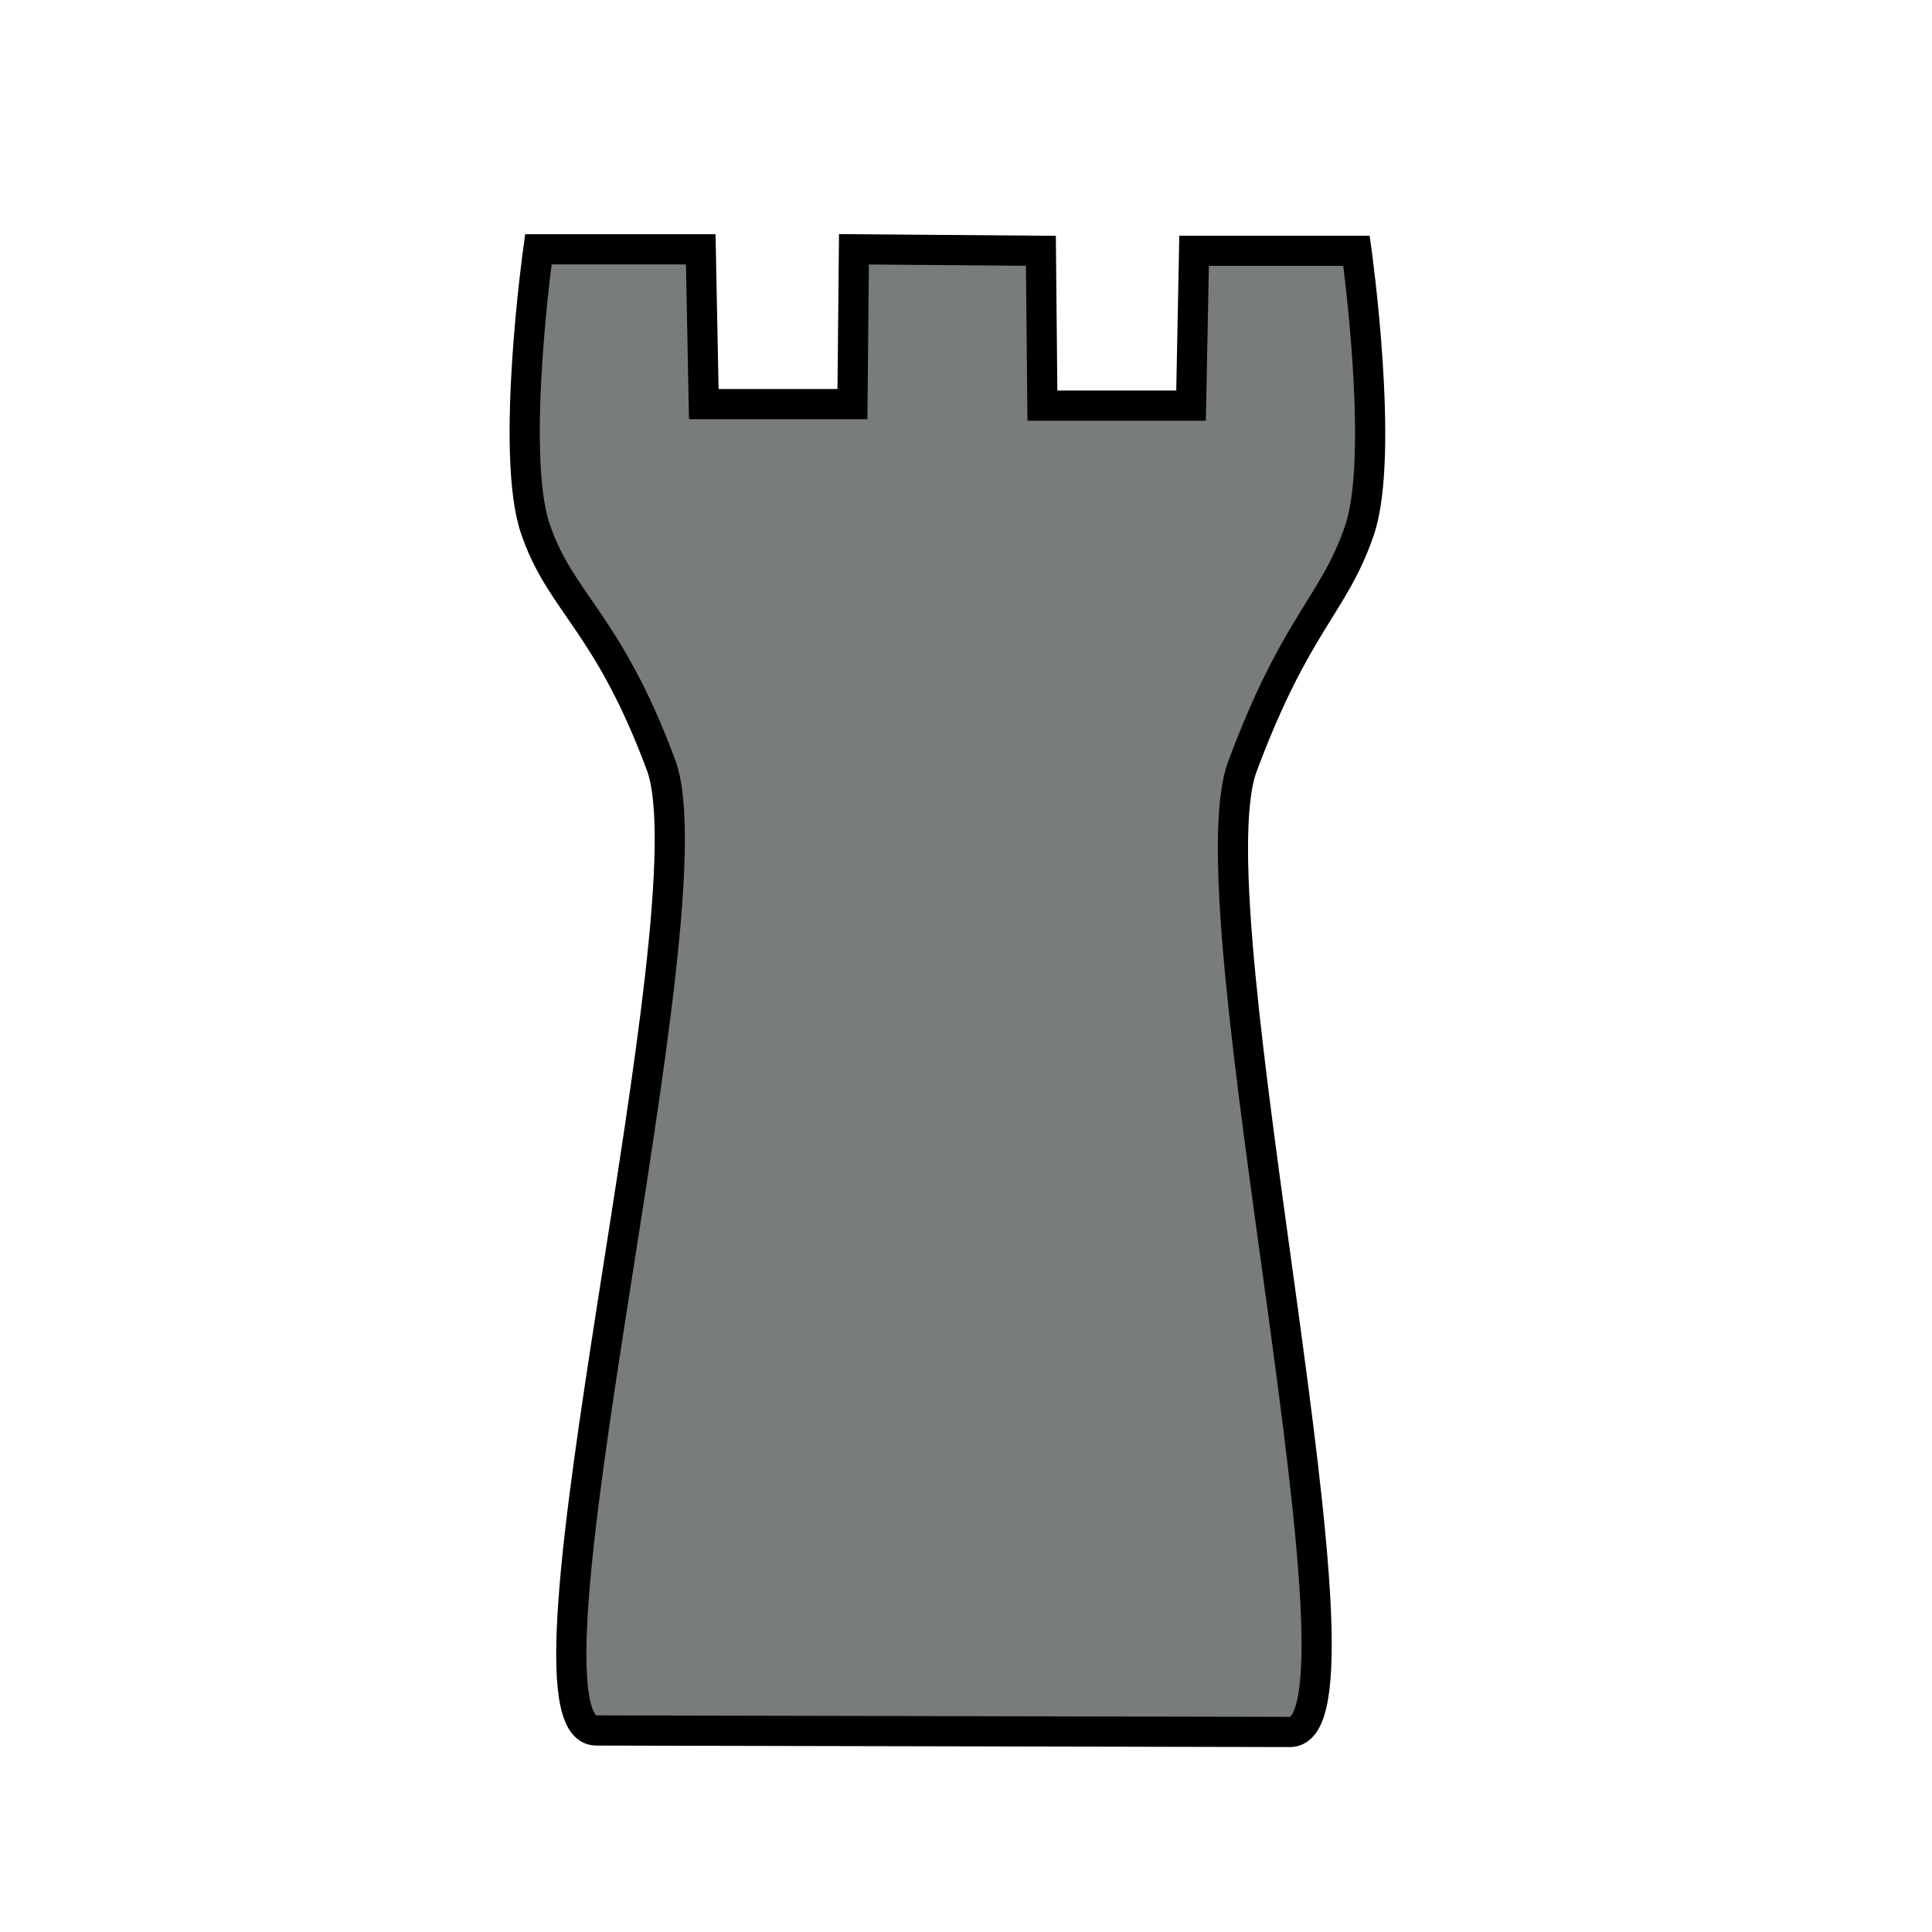
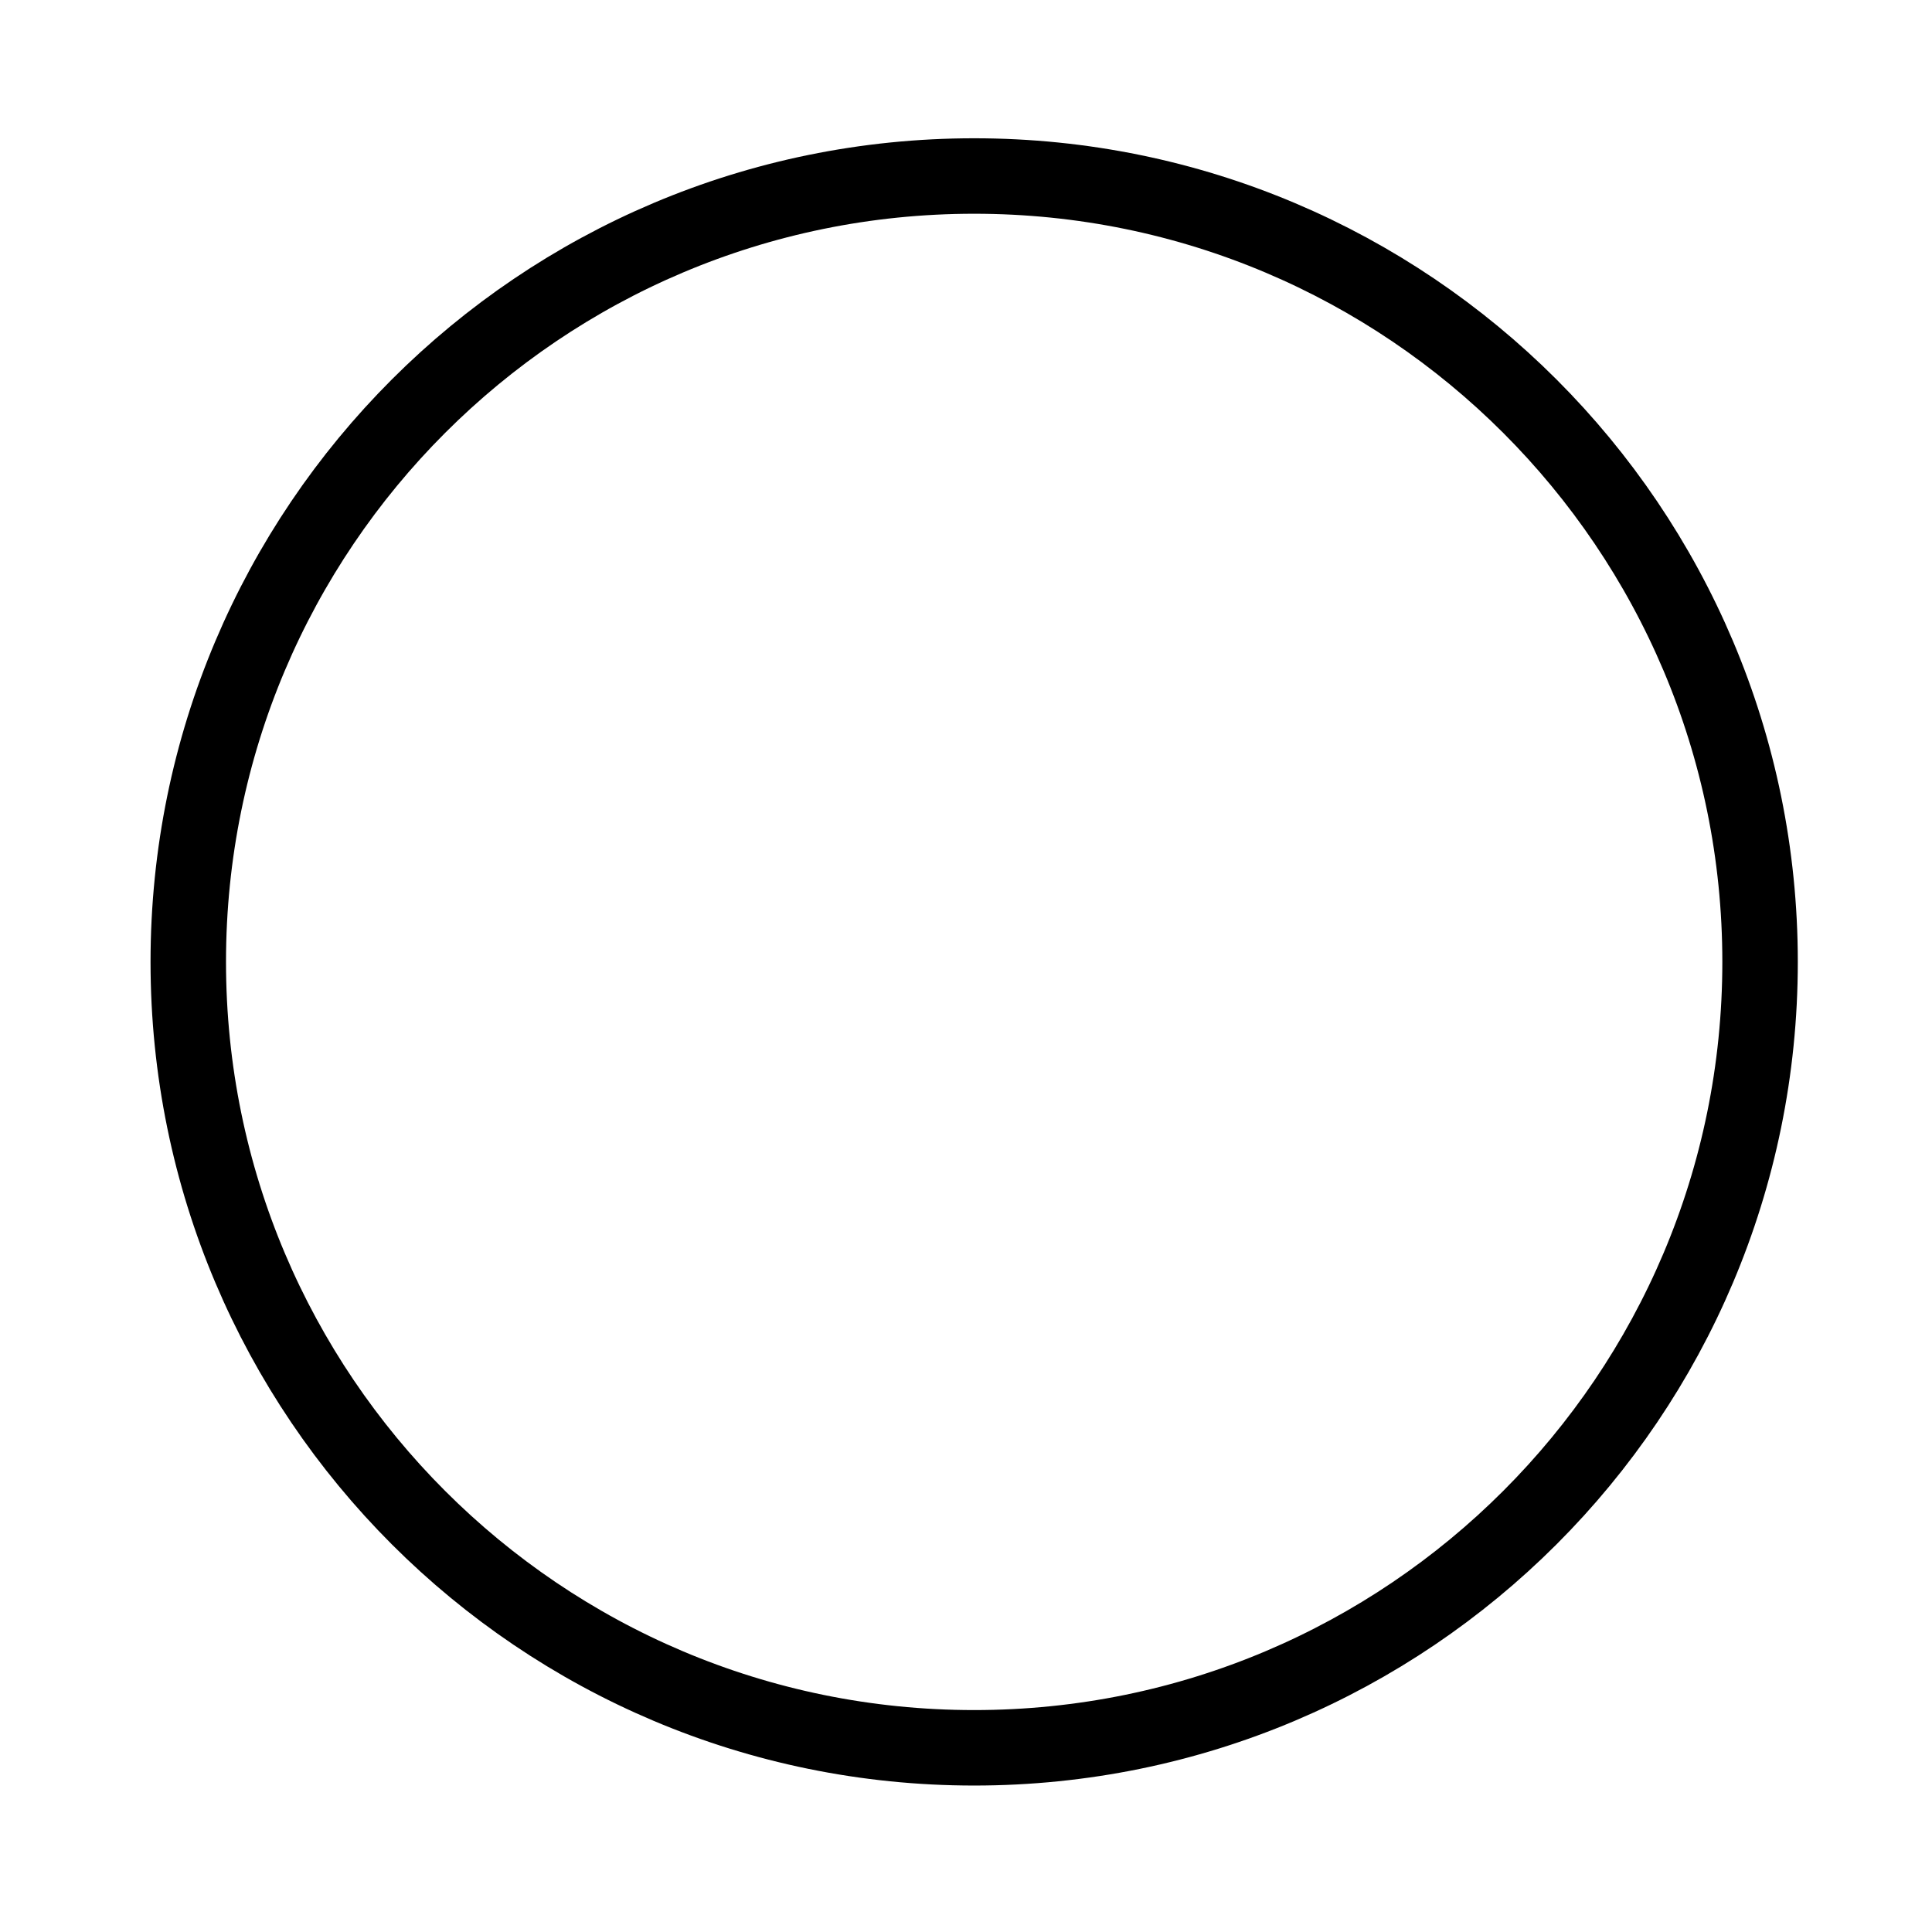
<svg xmlns="http://www.w3.org/2000/svg" version="1.1" width="64" height="64" id="svg2985">
  <defs id="defs2987" />
-   <g id="layer1">
-     <path d="m 42.732,57.374 c 3.172,0.011 -3.356,-27.202 -1.576,-31.983 1.78,-4.782 3.036,-5.342 3.881,-7.831 0.845,-2.489 -0.101,-9.252 -0.101,-9.252 l -5.38,0 -0.101,5.129 -4.924,0 -0.05,-5.129 -6.193,-0.05 -0.05,5.129 -4.924,0 -0.101,-5.129 -5.38,0 c 0,0 -0.945,6.763 -0.101,9.252 0.845,2.489 2.385,3.05 4.165,7.831 1.78,4.782 -5.316,31.994 -2.145,31.983 z" id="path2999" style="fill:#797c7c;fill-opacity:1;stroke:#000000;stroke-width:1;stroke-linecap:butt;stroke-linejoin:miter;stroke-miterlimit:4;stroke-opacity:1;stroke-dasharray:none" />
-   </g>
+   <path style="fill:none;fill-opacity:1;stroke:#000000;stroke-width:2.5;stroke-linecap:round;stroke-miterlimit:4;stroke-opacity:1;stroke-dasharray:none" id="path2984" d="m 63.864,37.695 a 26.034,26.034 0 1 1 -52.068,0 26.034,26.034 0 1 1 52.068,0 z" transform="translate(-5.559322,-5.830508)" />
</svg>
